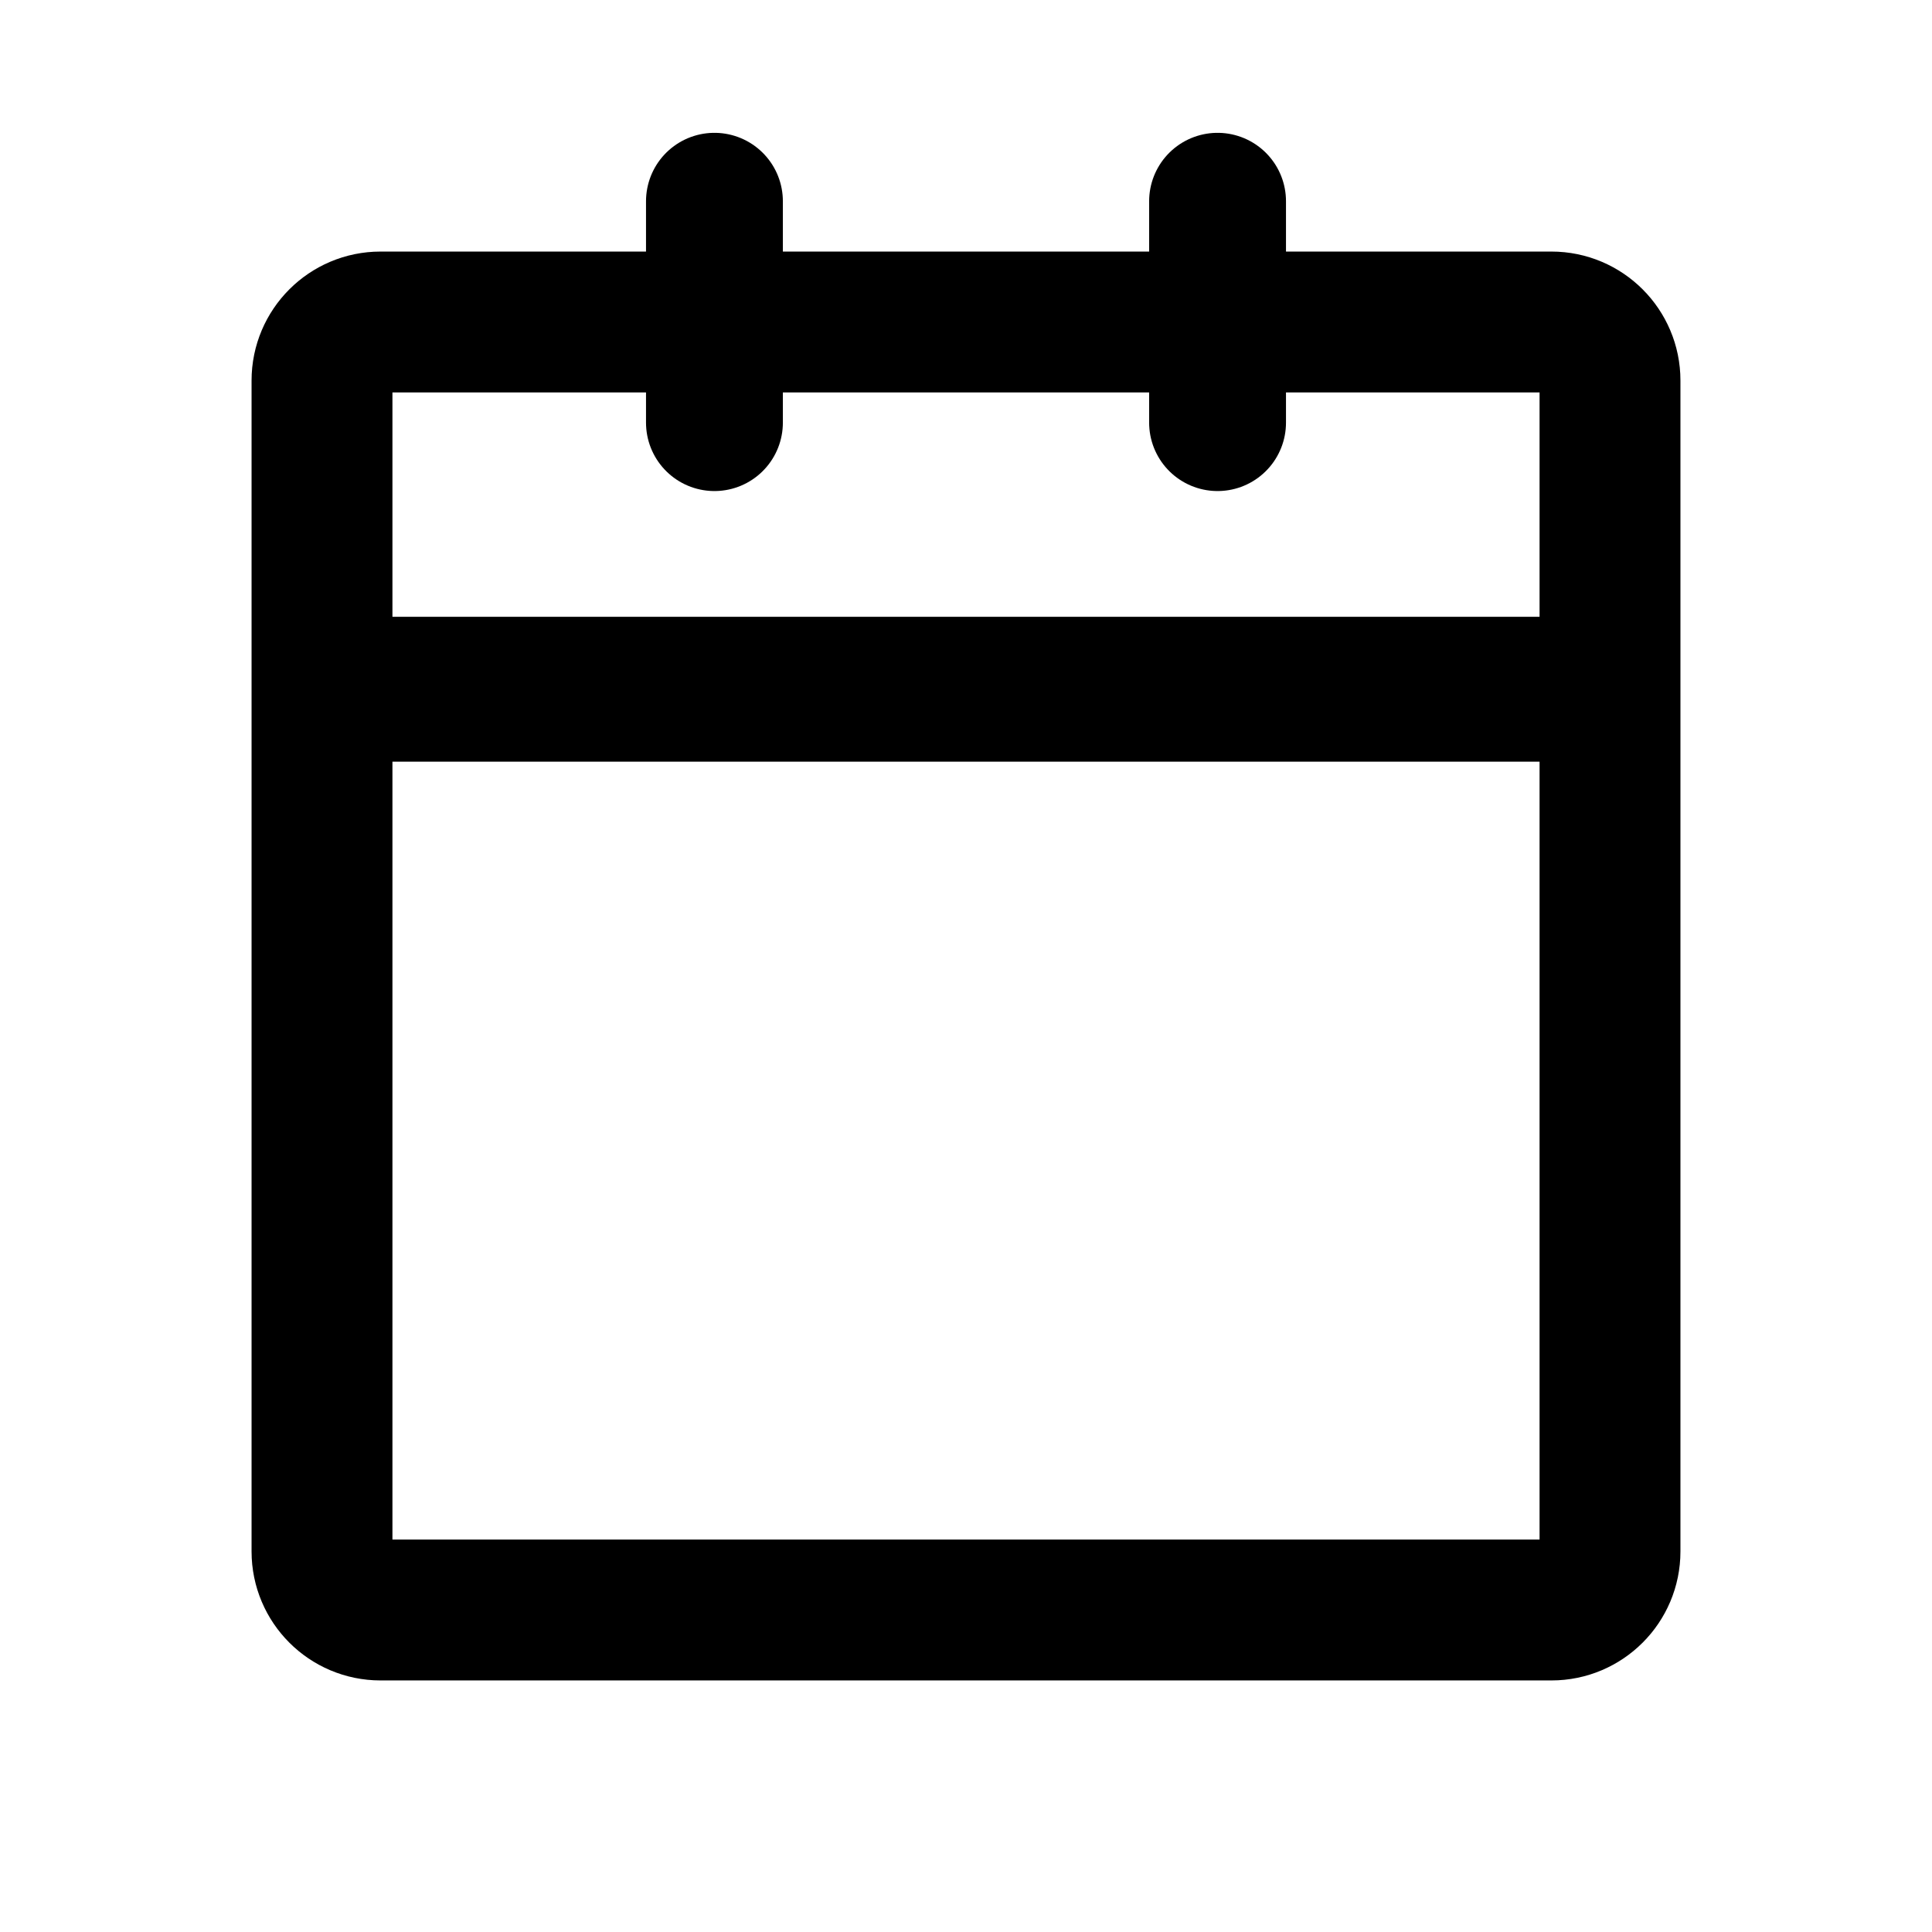
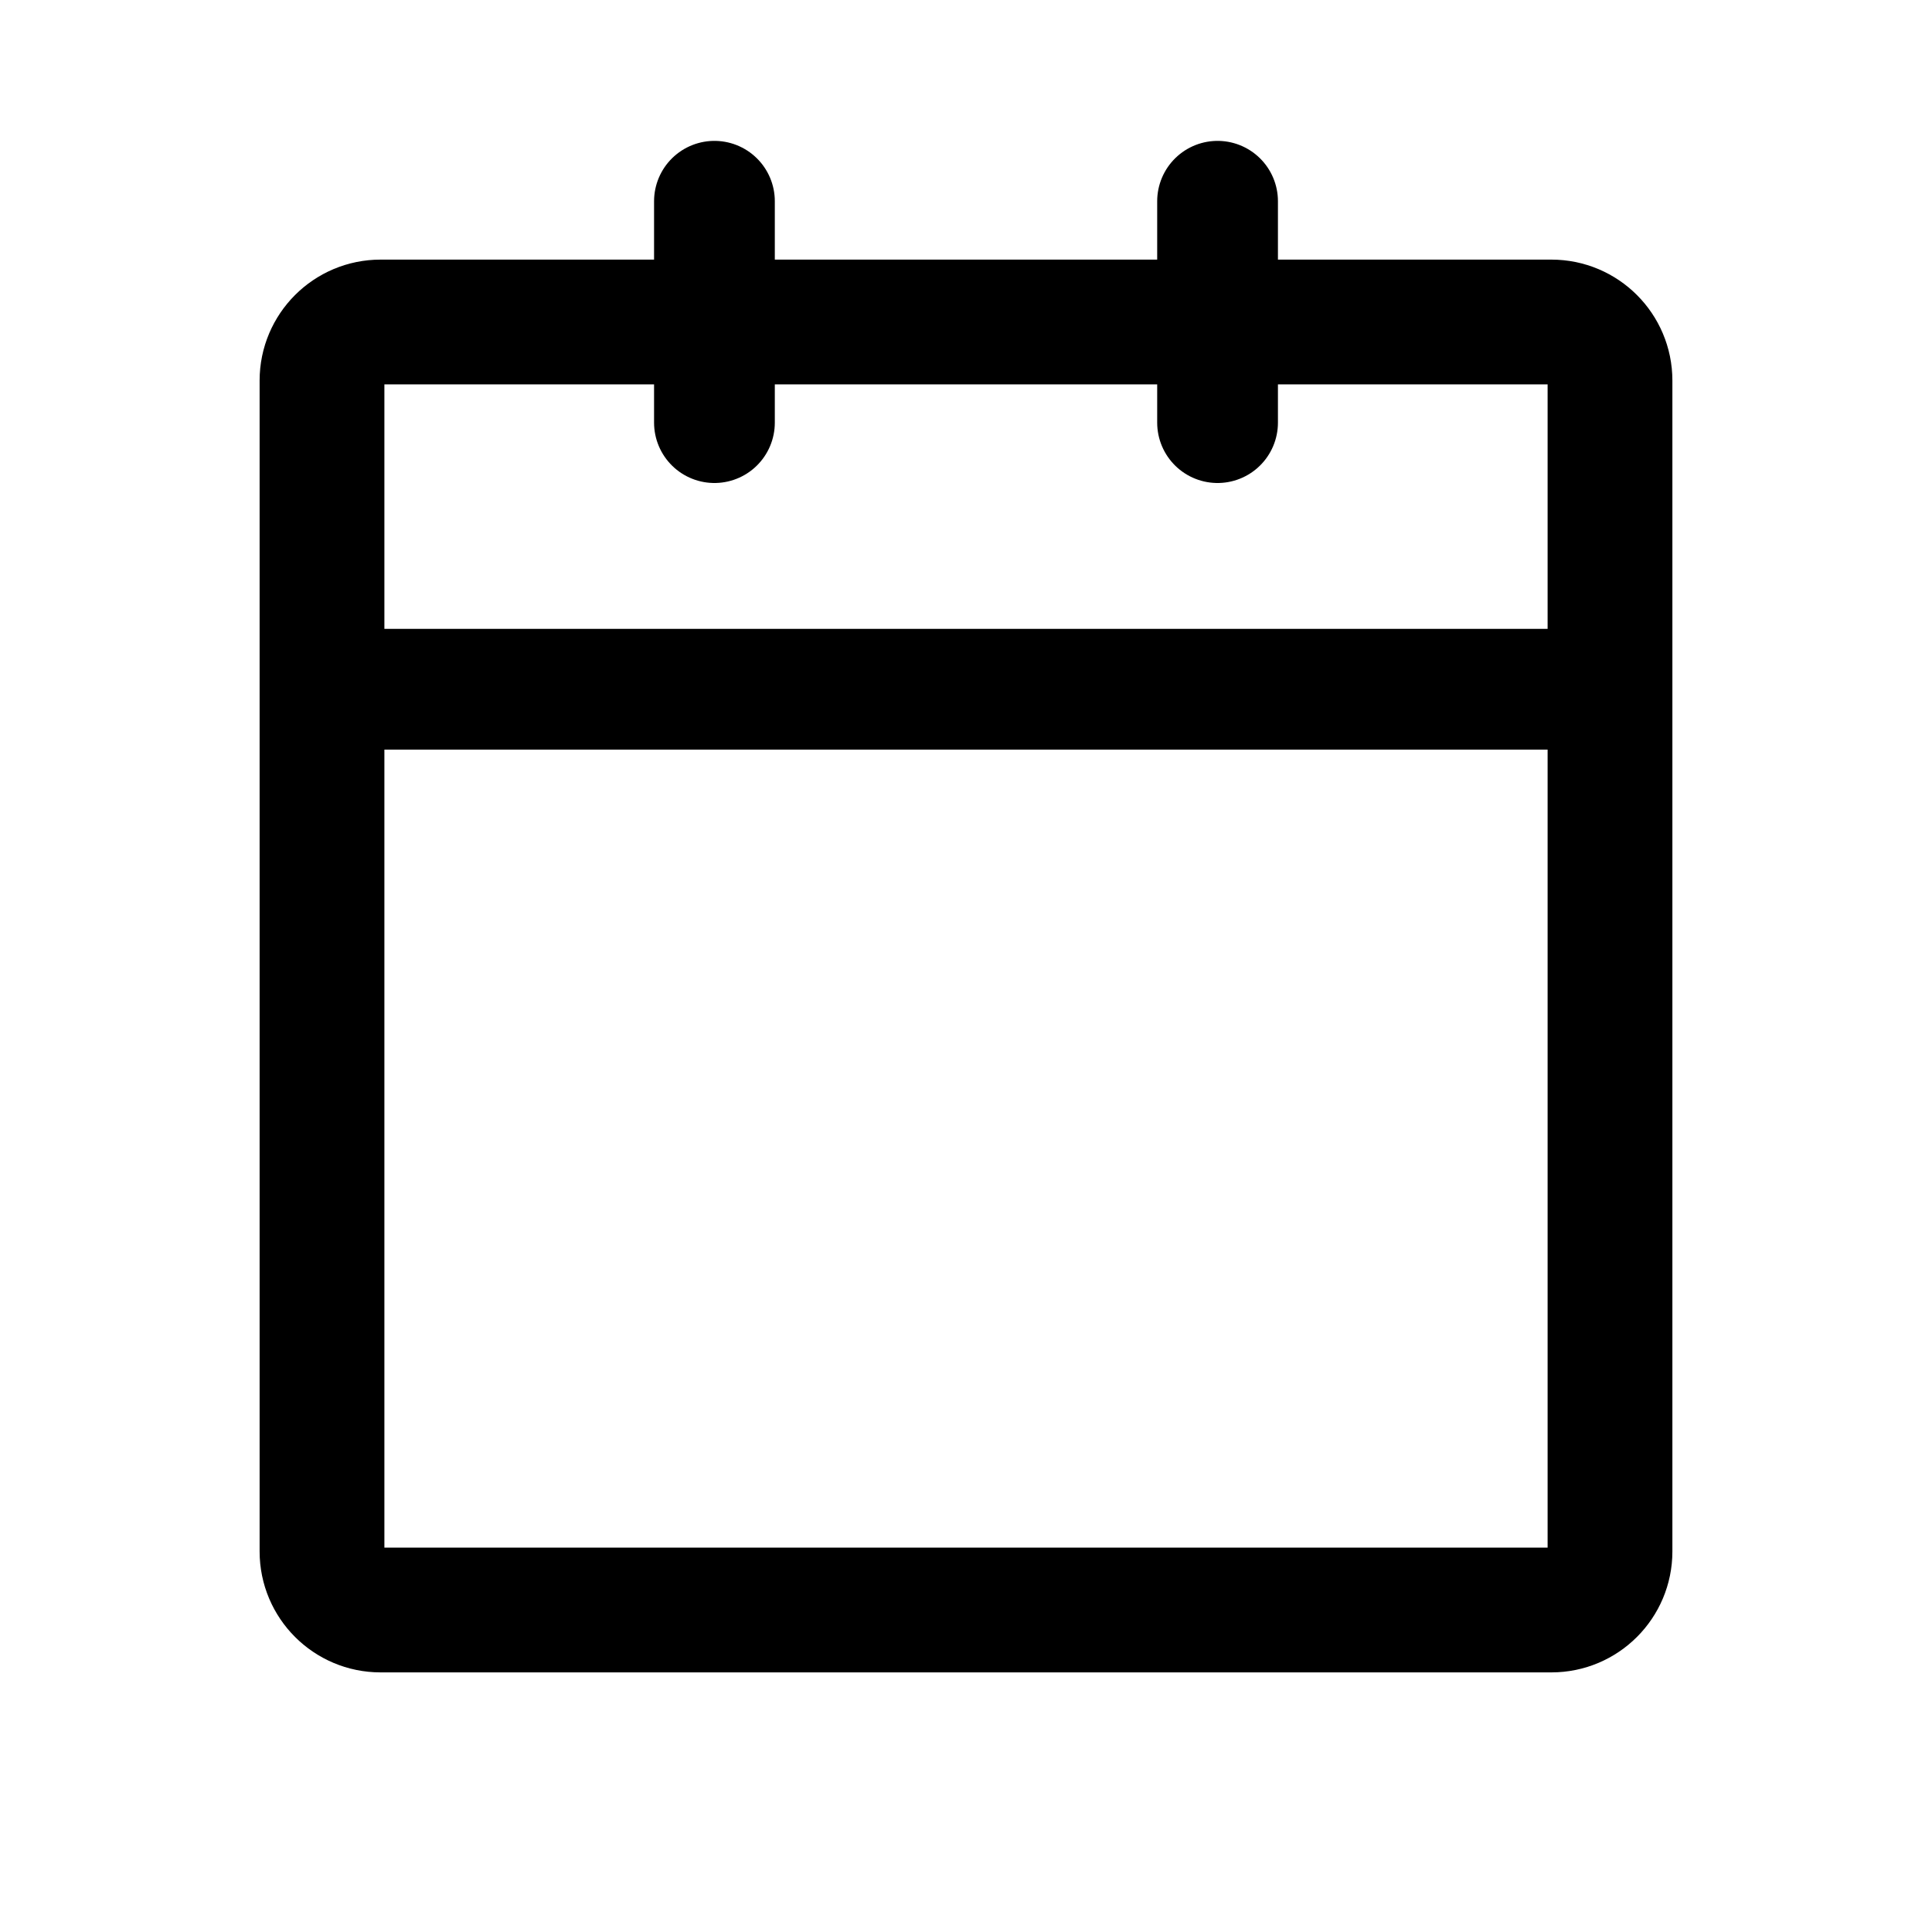
<svg xmlns="http://www.w3.org/2000/svg" width="24" height="24" viewBox="0 0 24 24" fill="none">
-   <path d="M19.273 4H4.727C4.326 4 4 4.326 4 4.727V19.273C4 19.674 4.326 20 4.727 20H19.273C19.674 20 20 19.674 20 19.273V4.727C20 4.326 19.674 4 19.273 4Z" stroke="black" stroke-width="1.75" stroke-linecap="round" stroke-linejoin="round" />
-   <path d="M15.125 2.5V5.25" stroke="black" stroke-width="1.7" stroke-linecap="round" stroke-linejoin="round" />
-   <path d="M8.875 2.5V5.25" stroke="black" stroke-width="1.7" stroke-linecap="round" stroke-linejoin="round" />
-   <path d="M4.438 8.562H19.438" stroke="black" stroke-width="1.8" stroke-linecap="round" stroke-linejoin="round" />
+   <path d="M19.273 4H4.727C4.326 4 4 4.326 4 4.727V19.273C4 19.674 4.326 20 4.727 20H19.273C19.674 20 20 19.674 20 19.273V4.727C20 4.326 19.674 4 19.273 4Z" stroke="black" stroke-width="1.55" stroke-linecap="round" stroke-linejoin="round" />
+   <path d="M15.125 2.5V5.25" stroke="black" stroke-width="1.5" stroke-linecap="round" stroke-linejoin="round" />
+   <path d="M8.875 2.5V5.25" stroke="black" stroke-width="1.5" stroke-linecap="round" stroke-linejoin="round" />
+   <path d="M4.438 8.562H19.438" stroke="black" stroke-width="1.5" stroke-linecap="round" stroke-linejoin="round" />
</svg>
